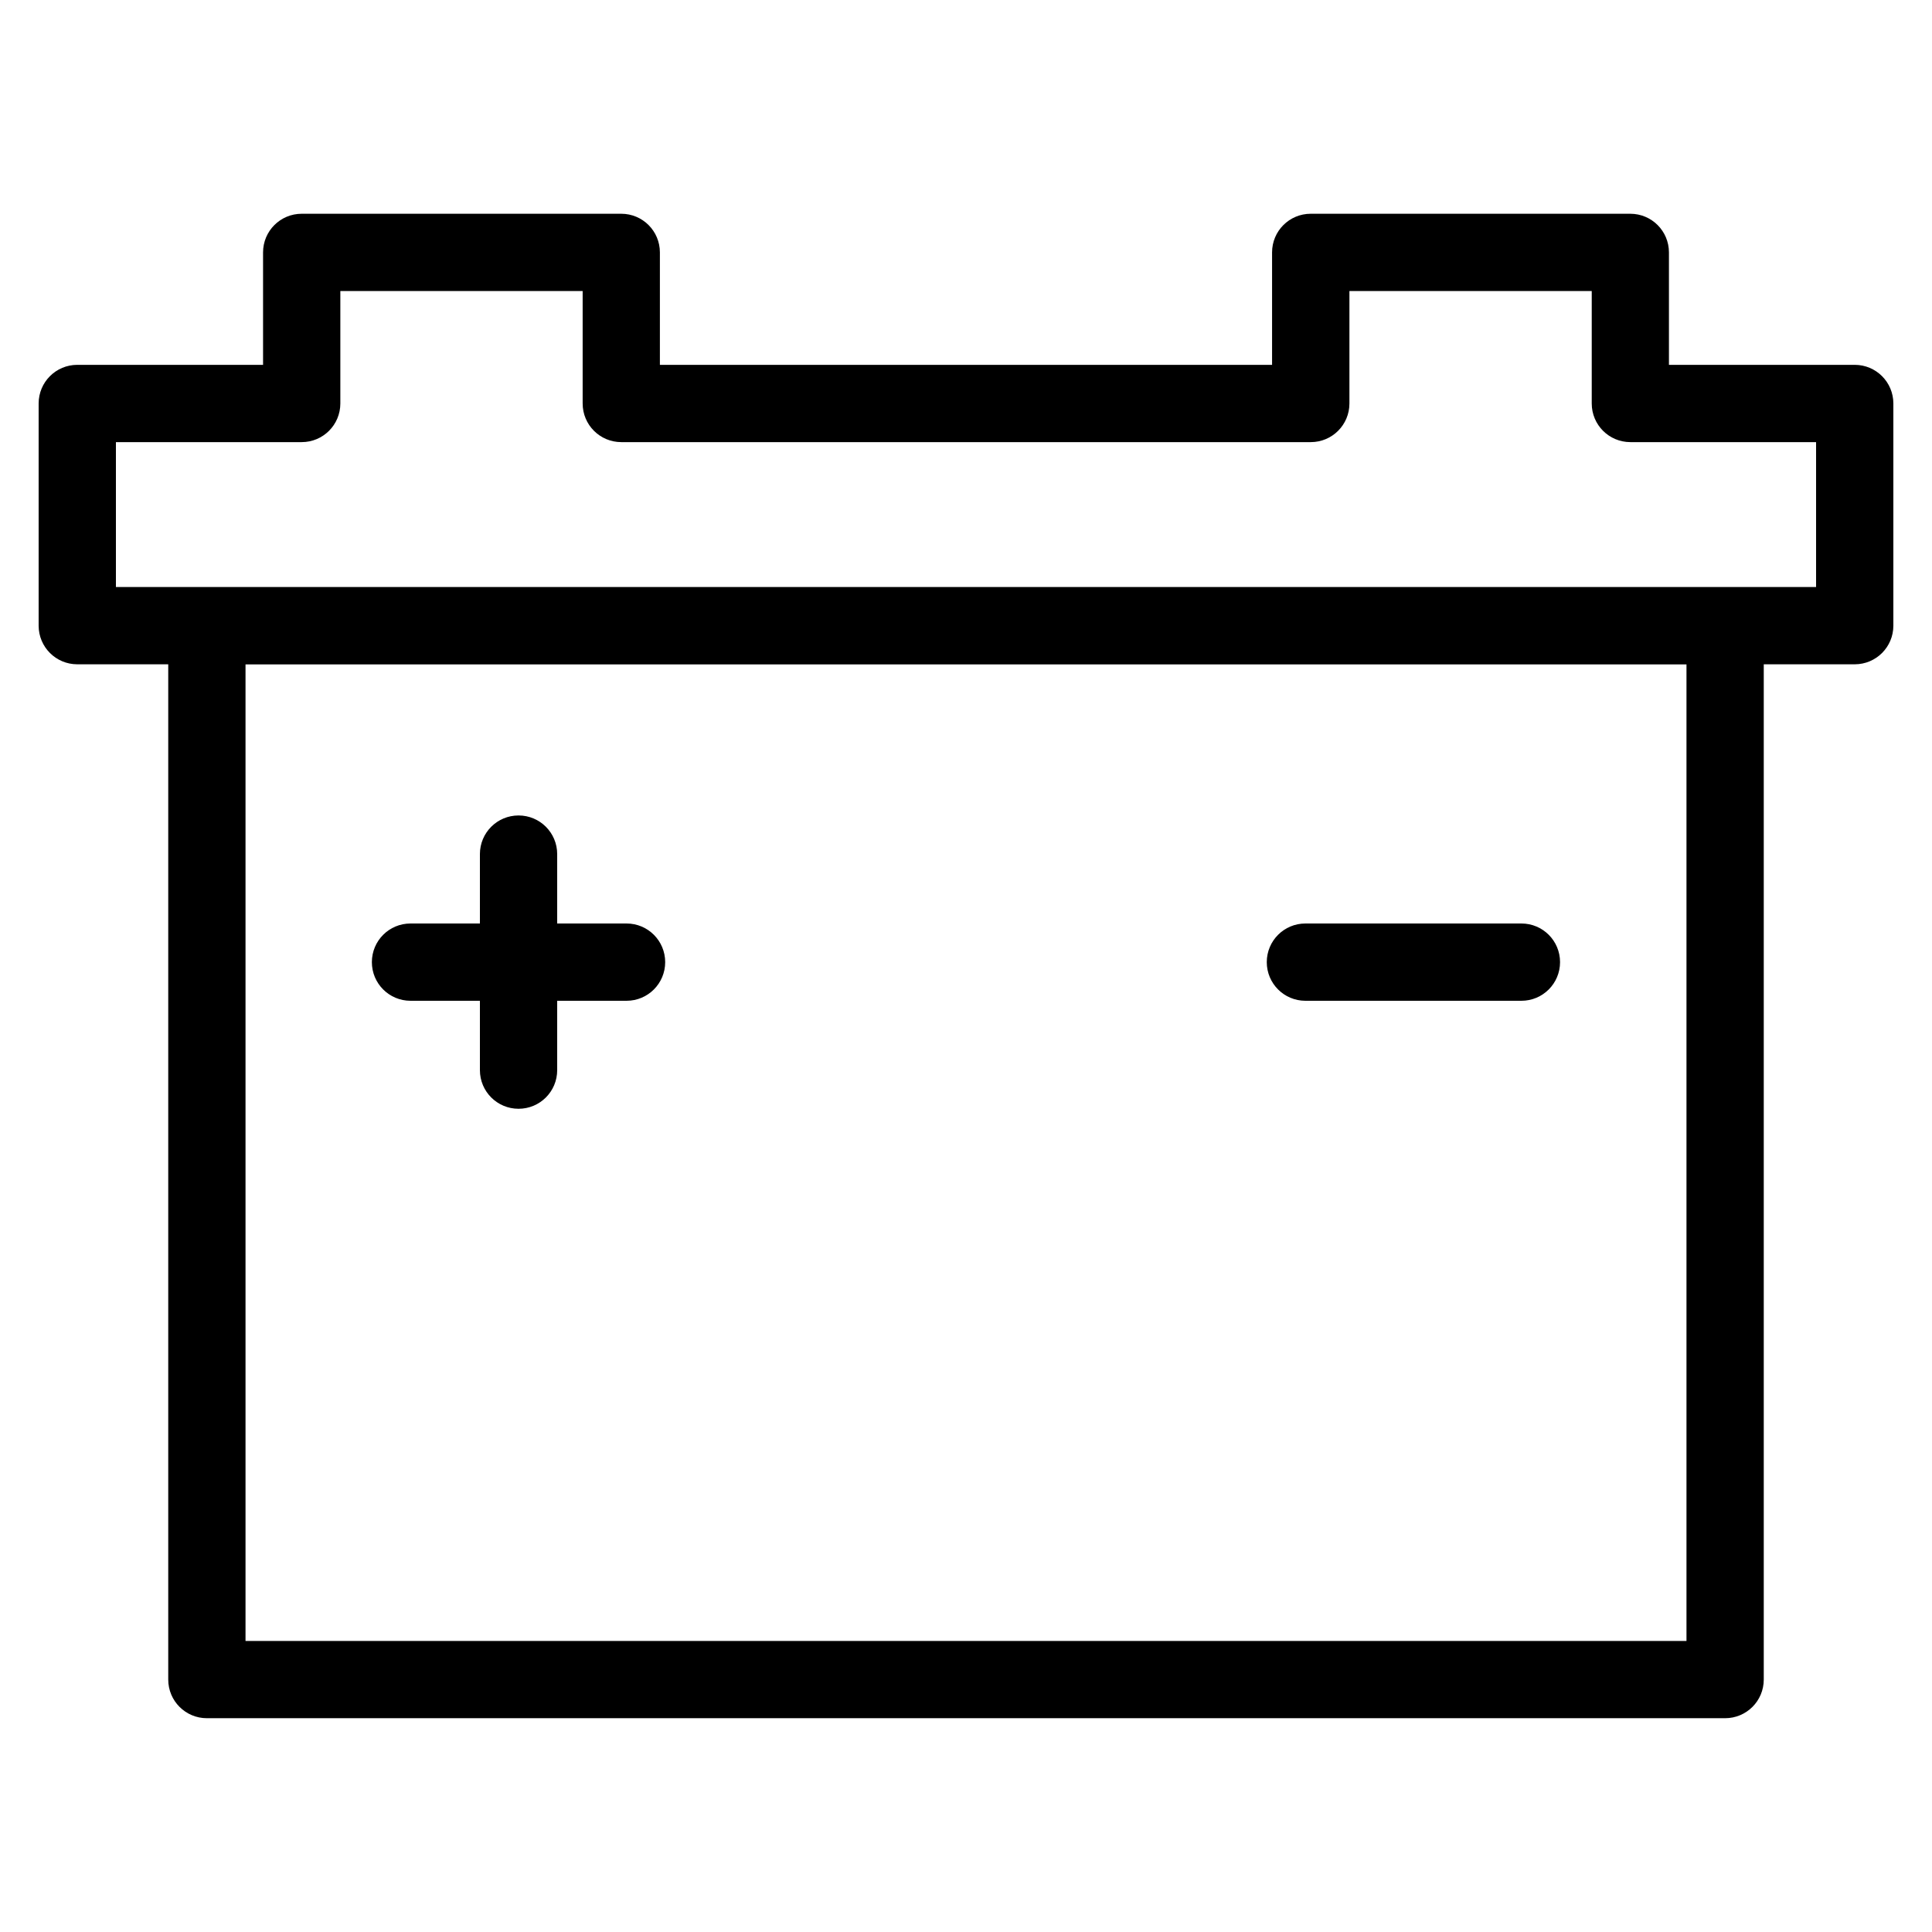
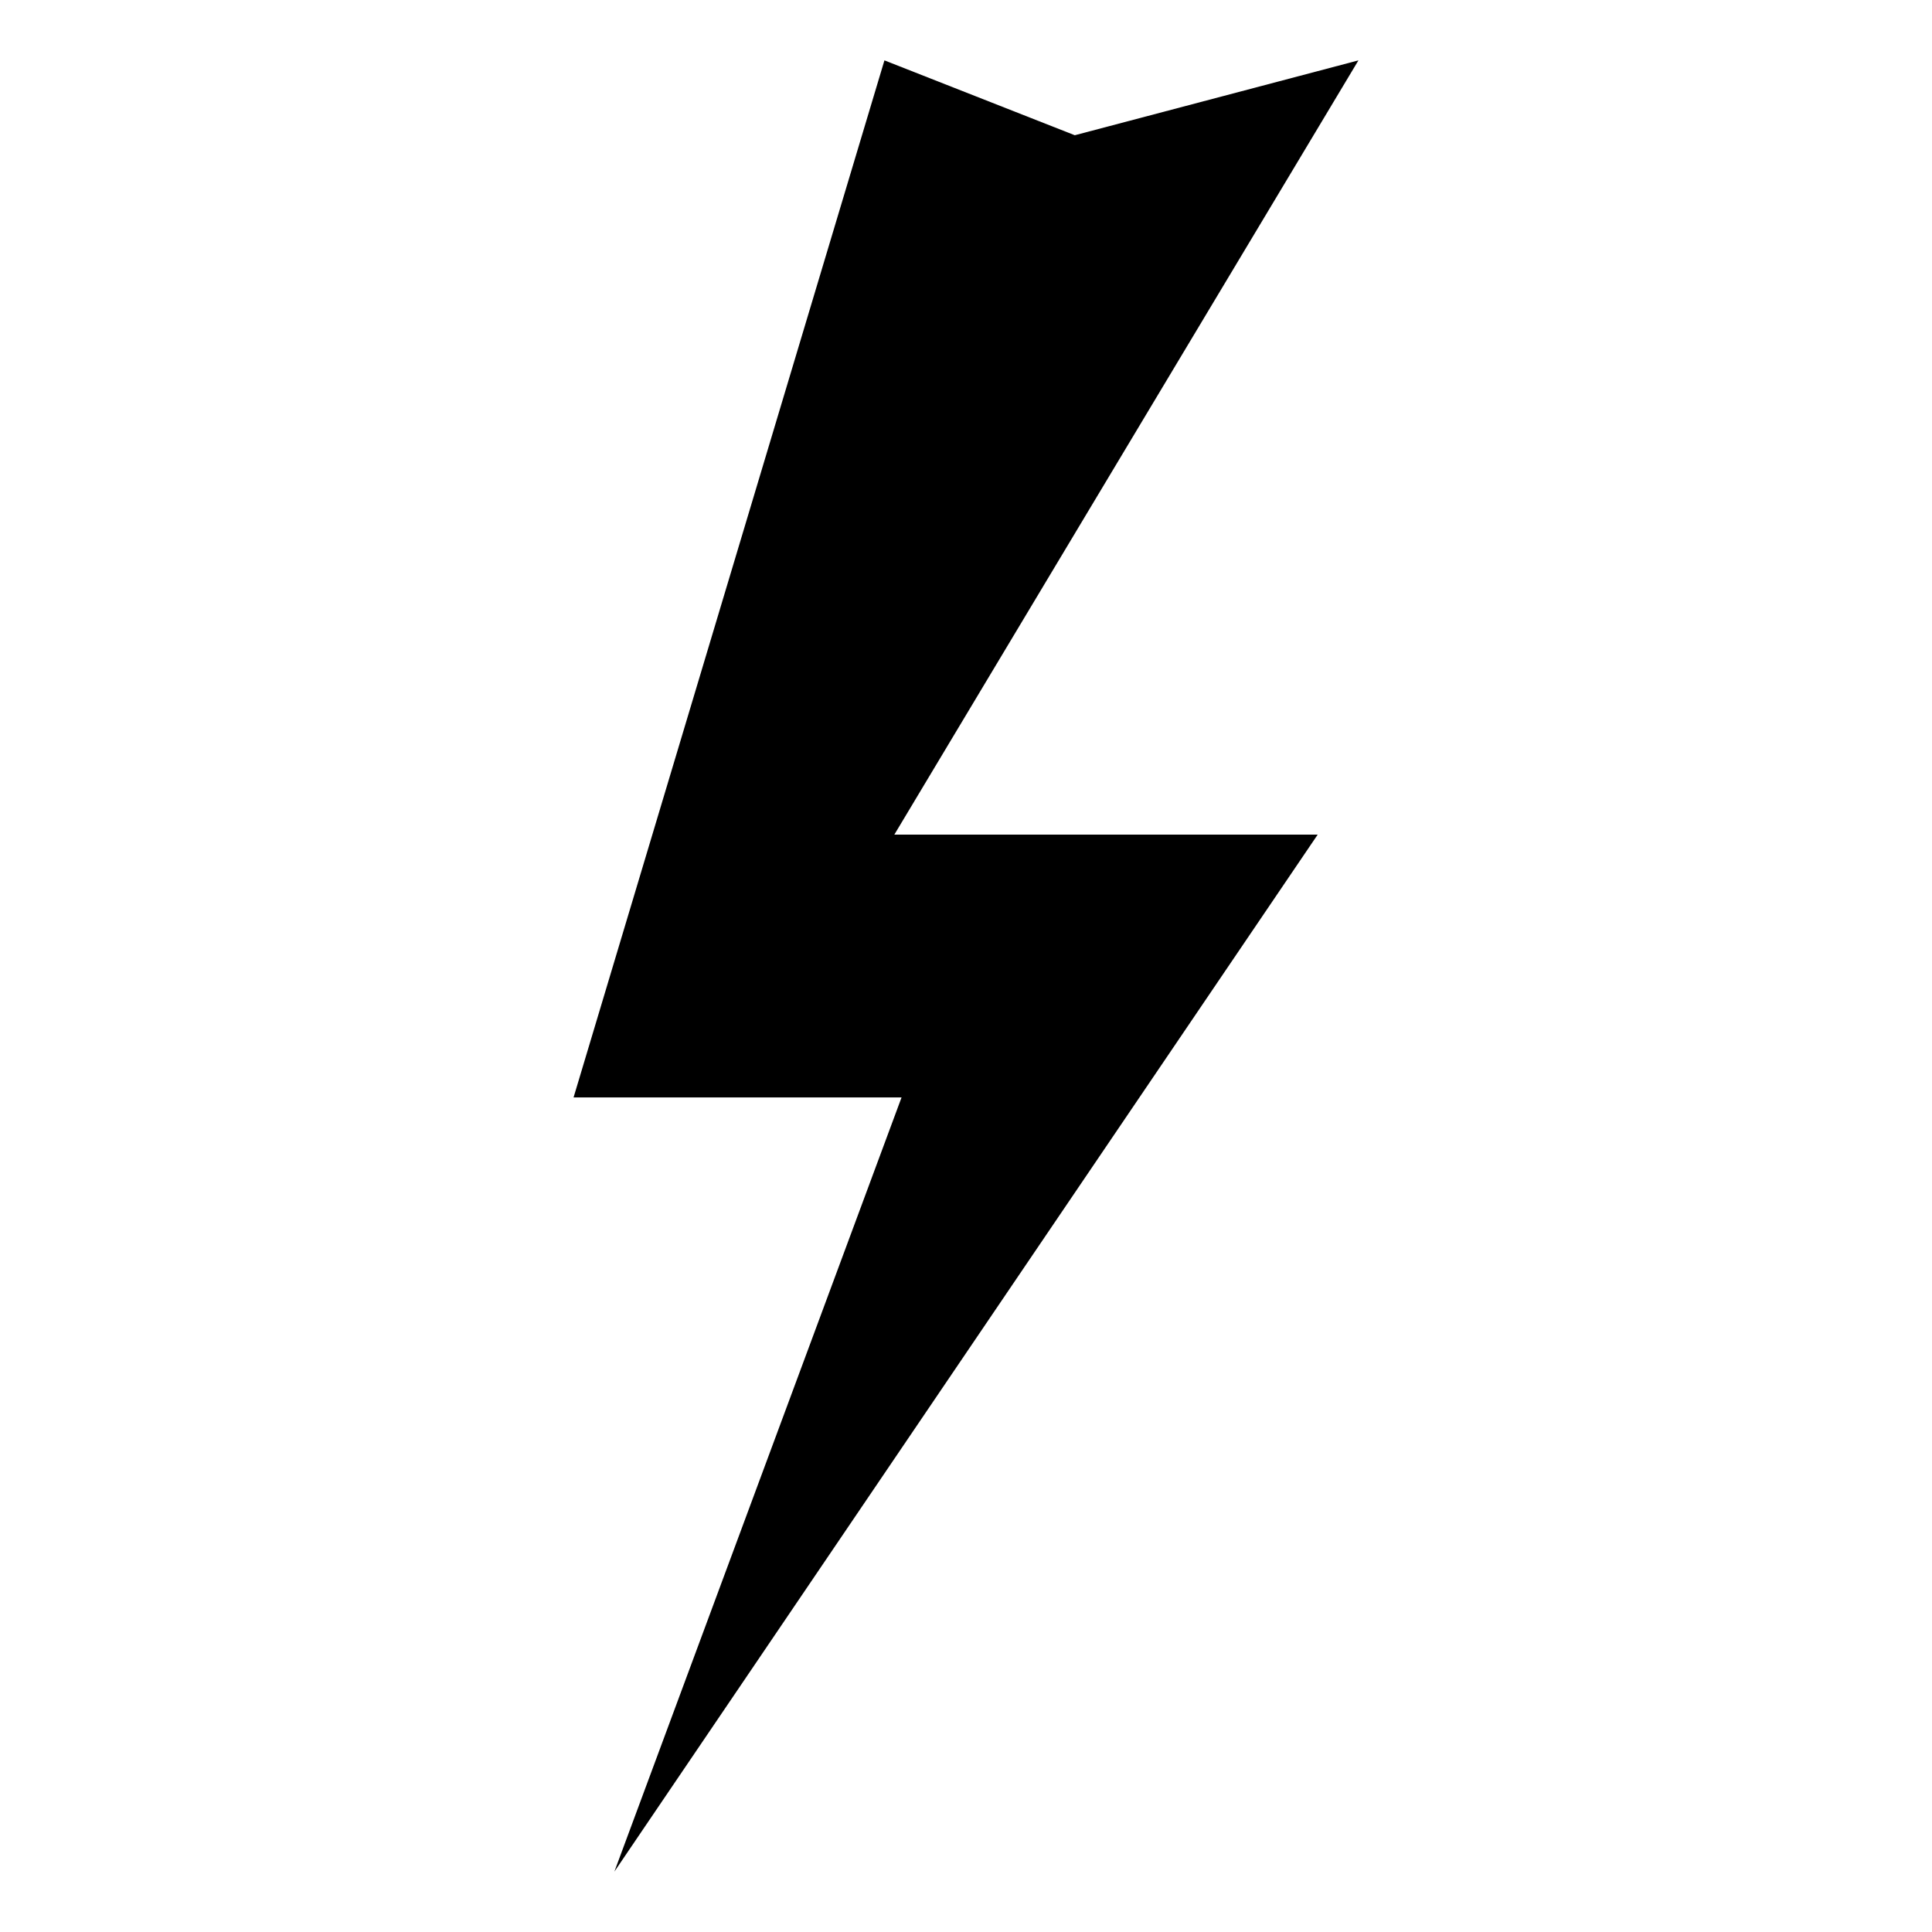
- <svg xmlns="http://www.w3.org/2000/svg" enable-background="new 0 0 50 50" viewBox="0 0 50 50" id="power-battery">
-   <path d="M48,9.442h-4.808V6.532c0-0.553-0.447-1-1-1h-8.271c-0.553,0-1,0.447-1,1v2.91H17.078V6.532   c0-0.553-0.447-1-1-1H7.808c-0.553,0-1,0.447-1,1v2.91H2c-0.553,0-1,0.447-1,1v5.75c0,0.553,0.447,1,1,1   h2.354v26.275c0,0.553,0.447,1,1,1h39.292c0.553,0,1-0.447,1-1V17.192H48c0.553,0,1-0.447,1-1v-5.75   C49,9.89,48.553,9.442,48,9.442z M43.646,42.468H6.354V17.195h37.292V42.468z M47,15.192H3v-3.75h4.808   c0.553,0,1-0.447,1-1V7.532h6.271v2.91c0,0.553,0.447,1,1,1h17.844c0.553,0,1-0.447,1-1V7.532h6.271   v2.91c0,0.553,0.447,1,1,1H47V15.192z" />
-   <path d="M10.624 25.9h1.796v1.795c0 .553.447 1 1 1s1-.447 1-1v-1.795h1.795c.553 0 1-.447 1-1s-.447-1-1-1h-1.795v-1.796c0-.553-.447-1-1-1s-1 .447-1 1v1.796h-1.796c-.553 0-1 .447-1 1S10.071 25.9 10.624 25.9zM33.784 25.9h5.59c.553 0 1-.447 1-1s-.447-1-1-1h-5.59c-.553 0-1 .447-1 1S33.231 25.9 33.784 25.9z" />
+ <svg xmlns="http://www.w3.org/2000/svg" width="800px" height="800px" viewBox="0 0 64 64" aria-hidden="true" role="img" class="iconify iconify--emojione-monotone" preserveAspectRatio="xMidYMid meet">
+   <path d="M45 2l-9.396 2.48L29.298 2L19 36.354h10.865L20.352 62L43.65 27.648H29.626z" fill="#000000" />
</svg>
